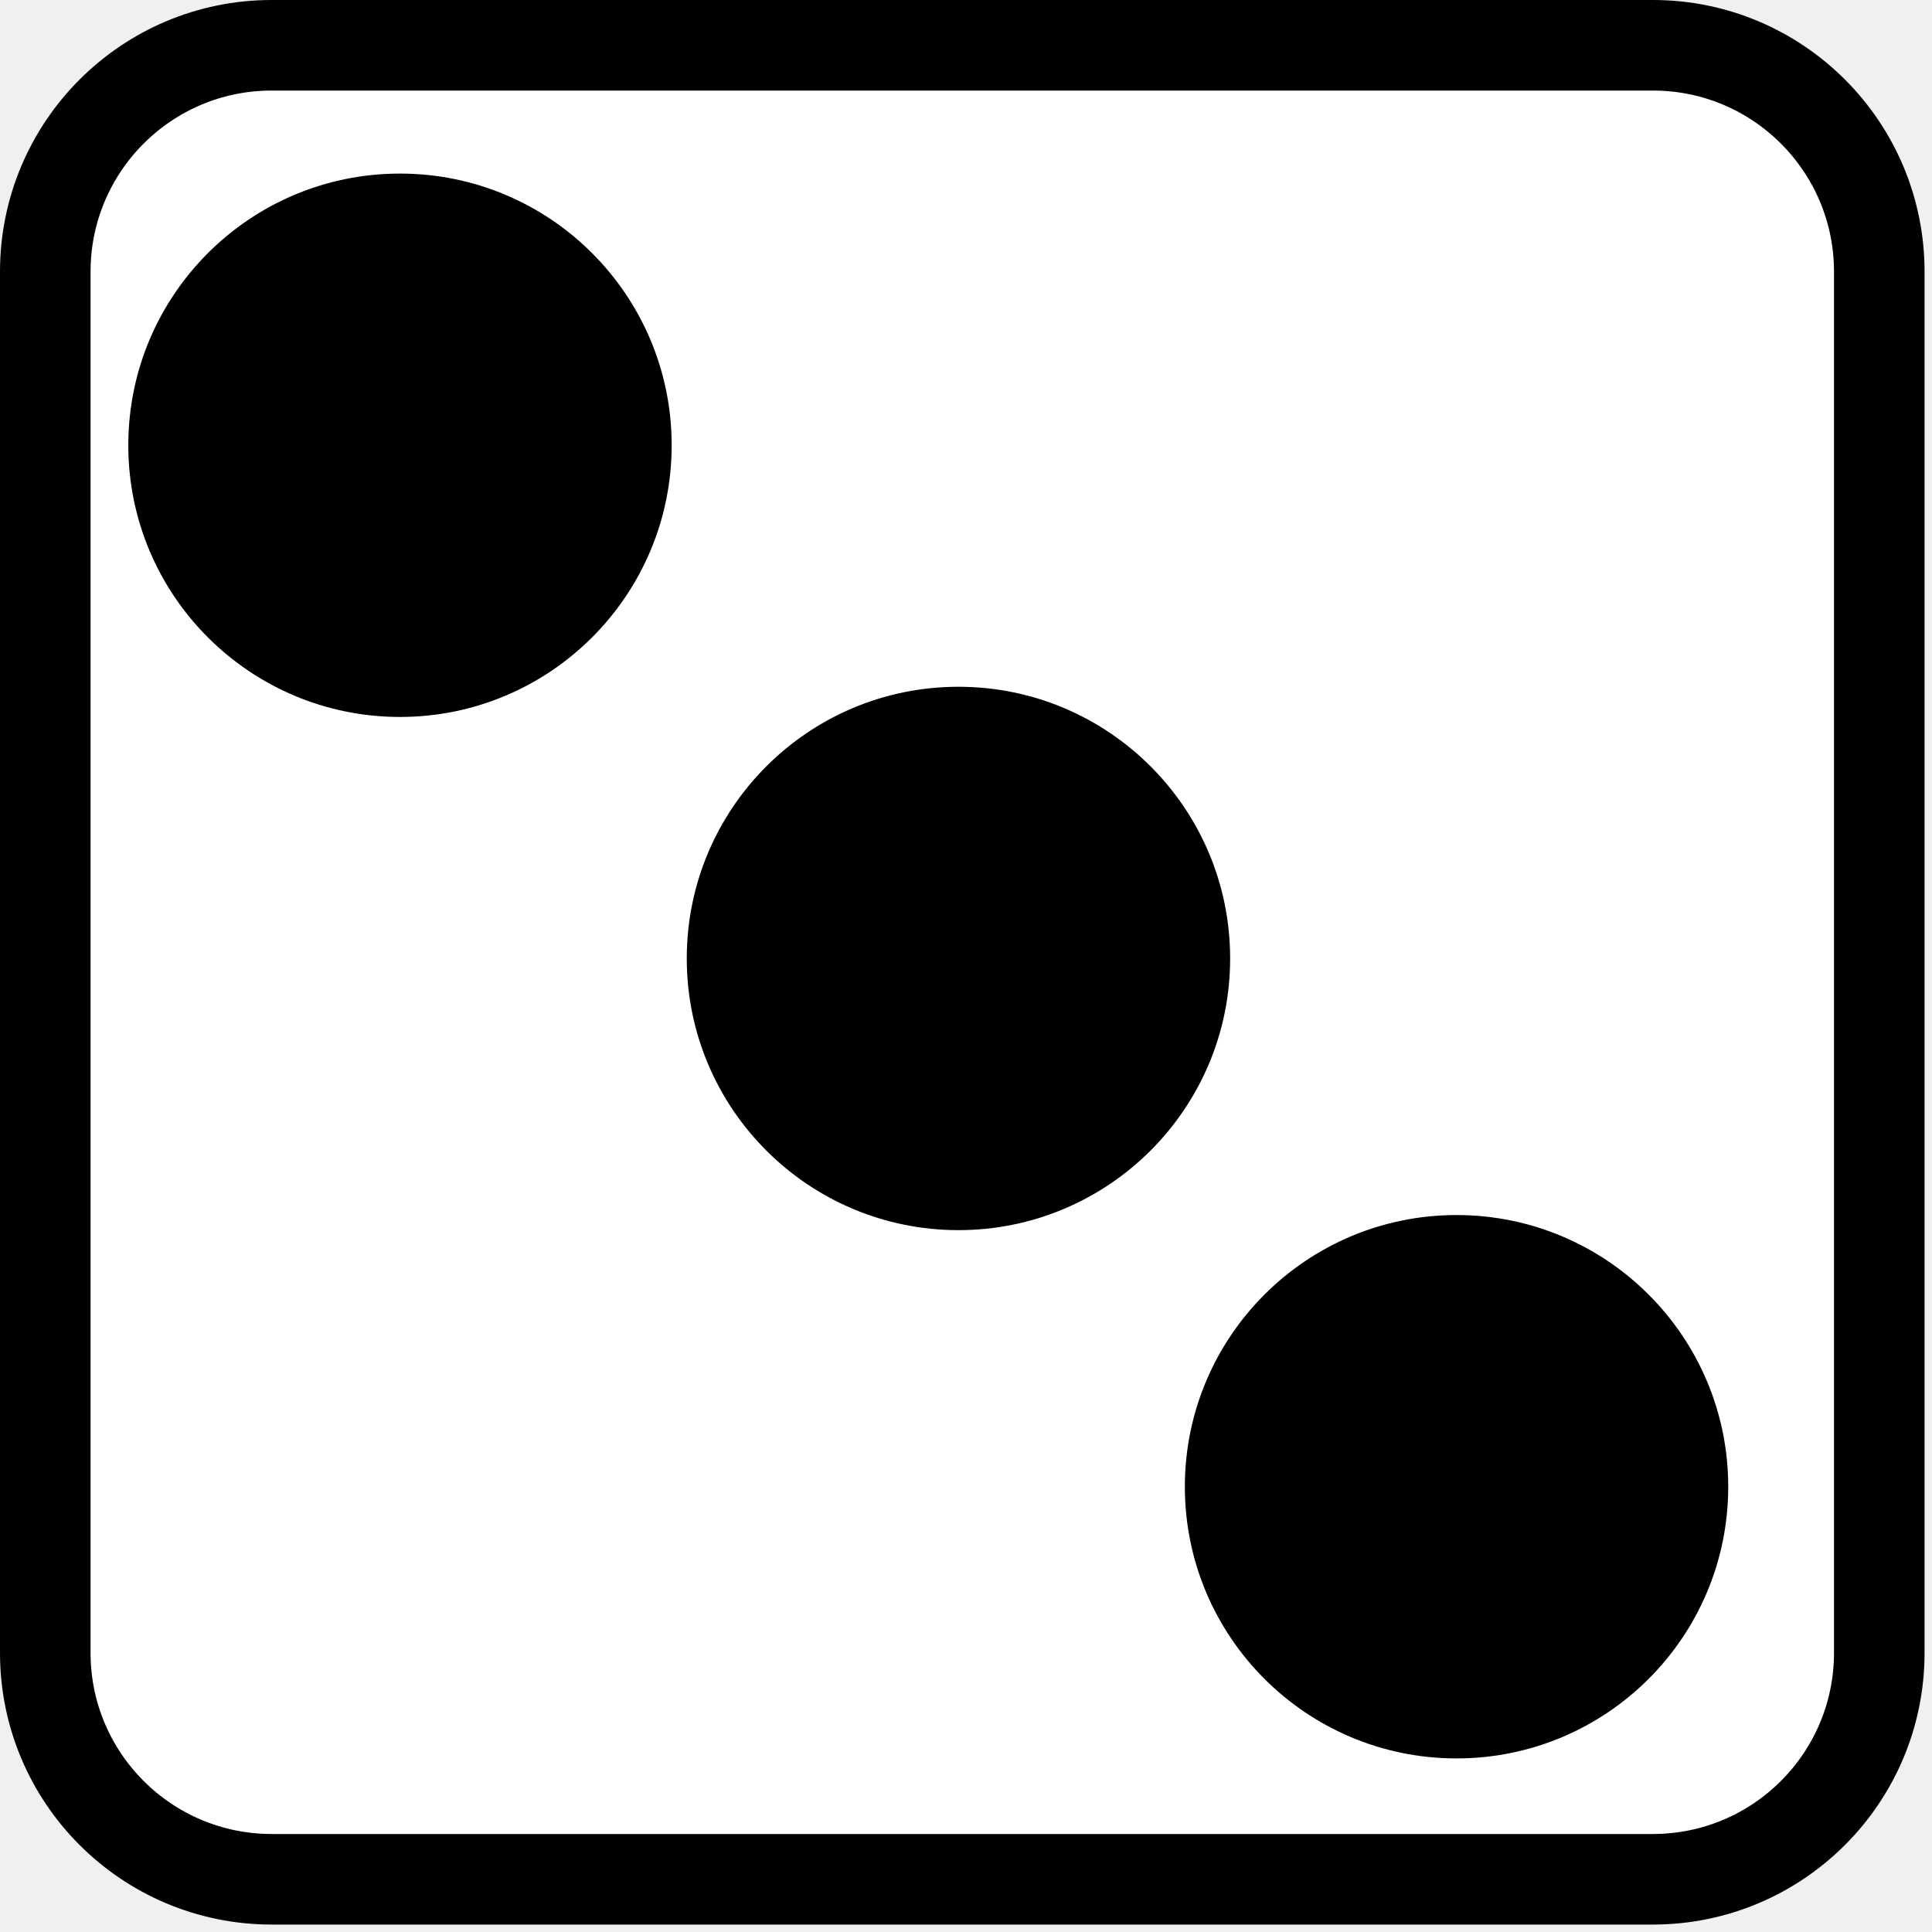
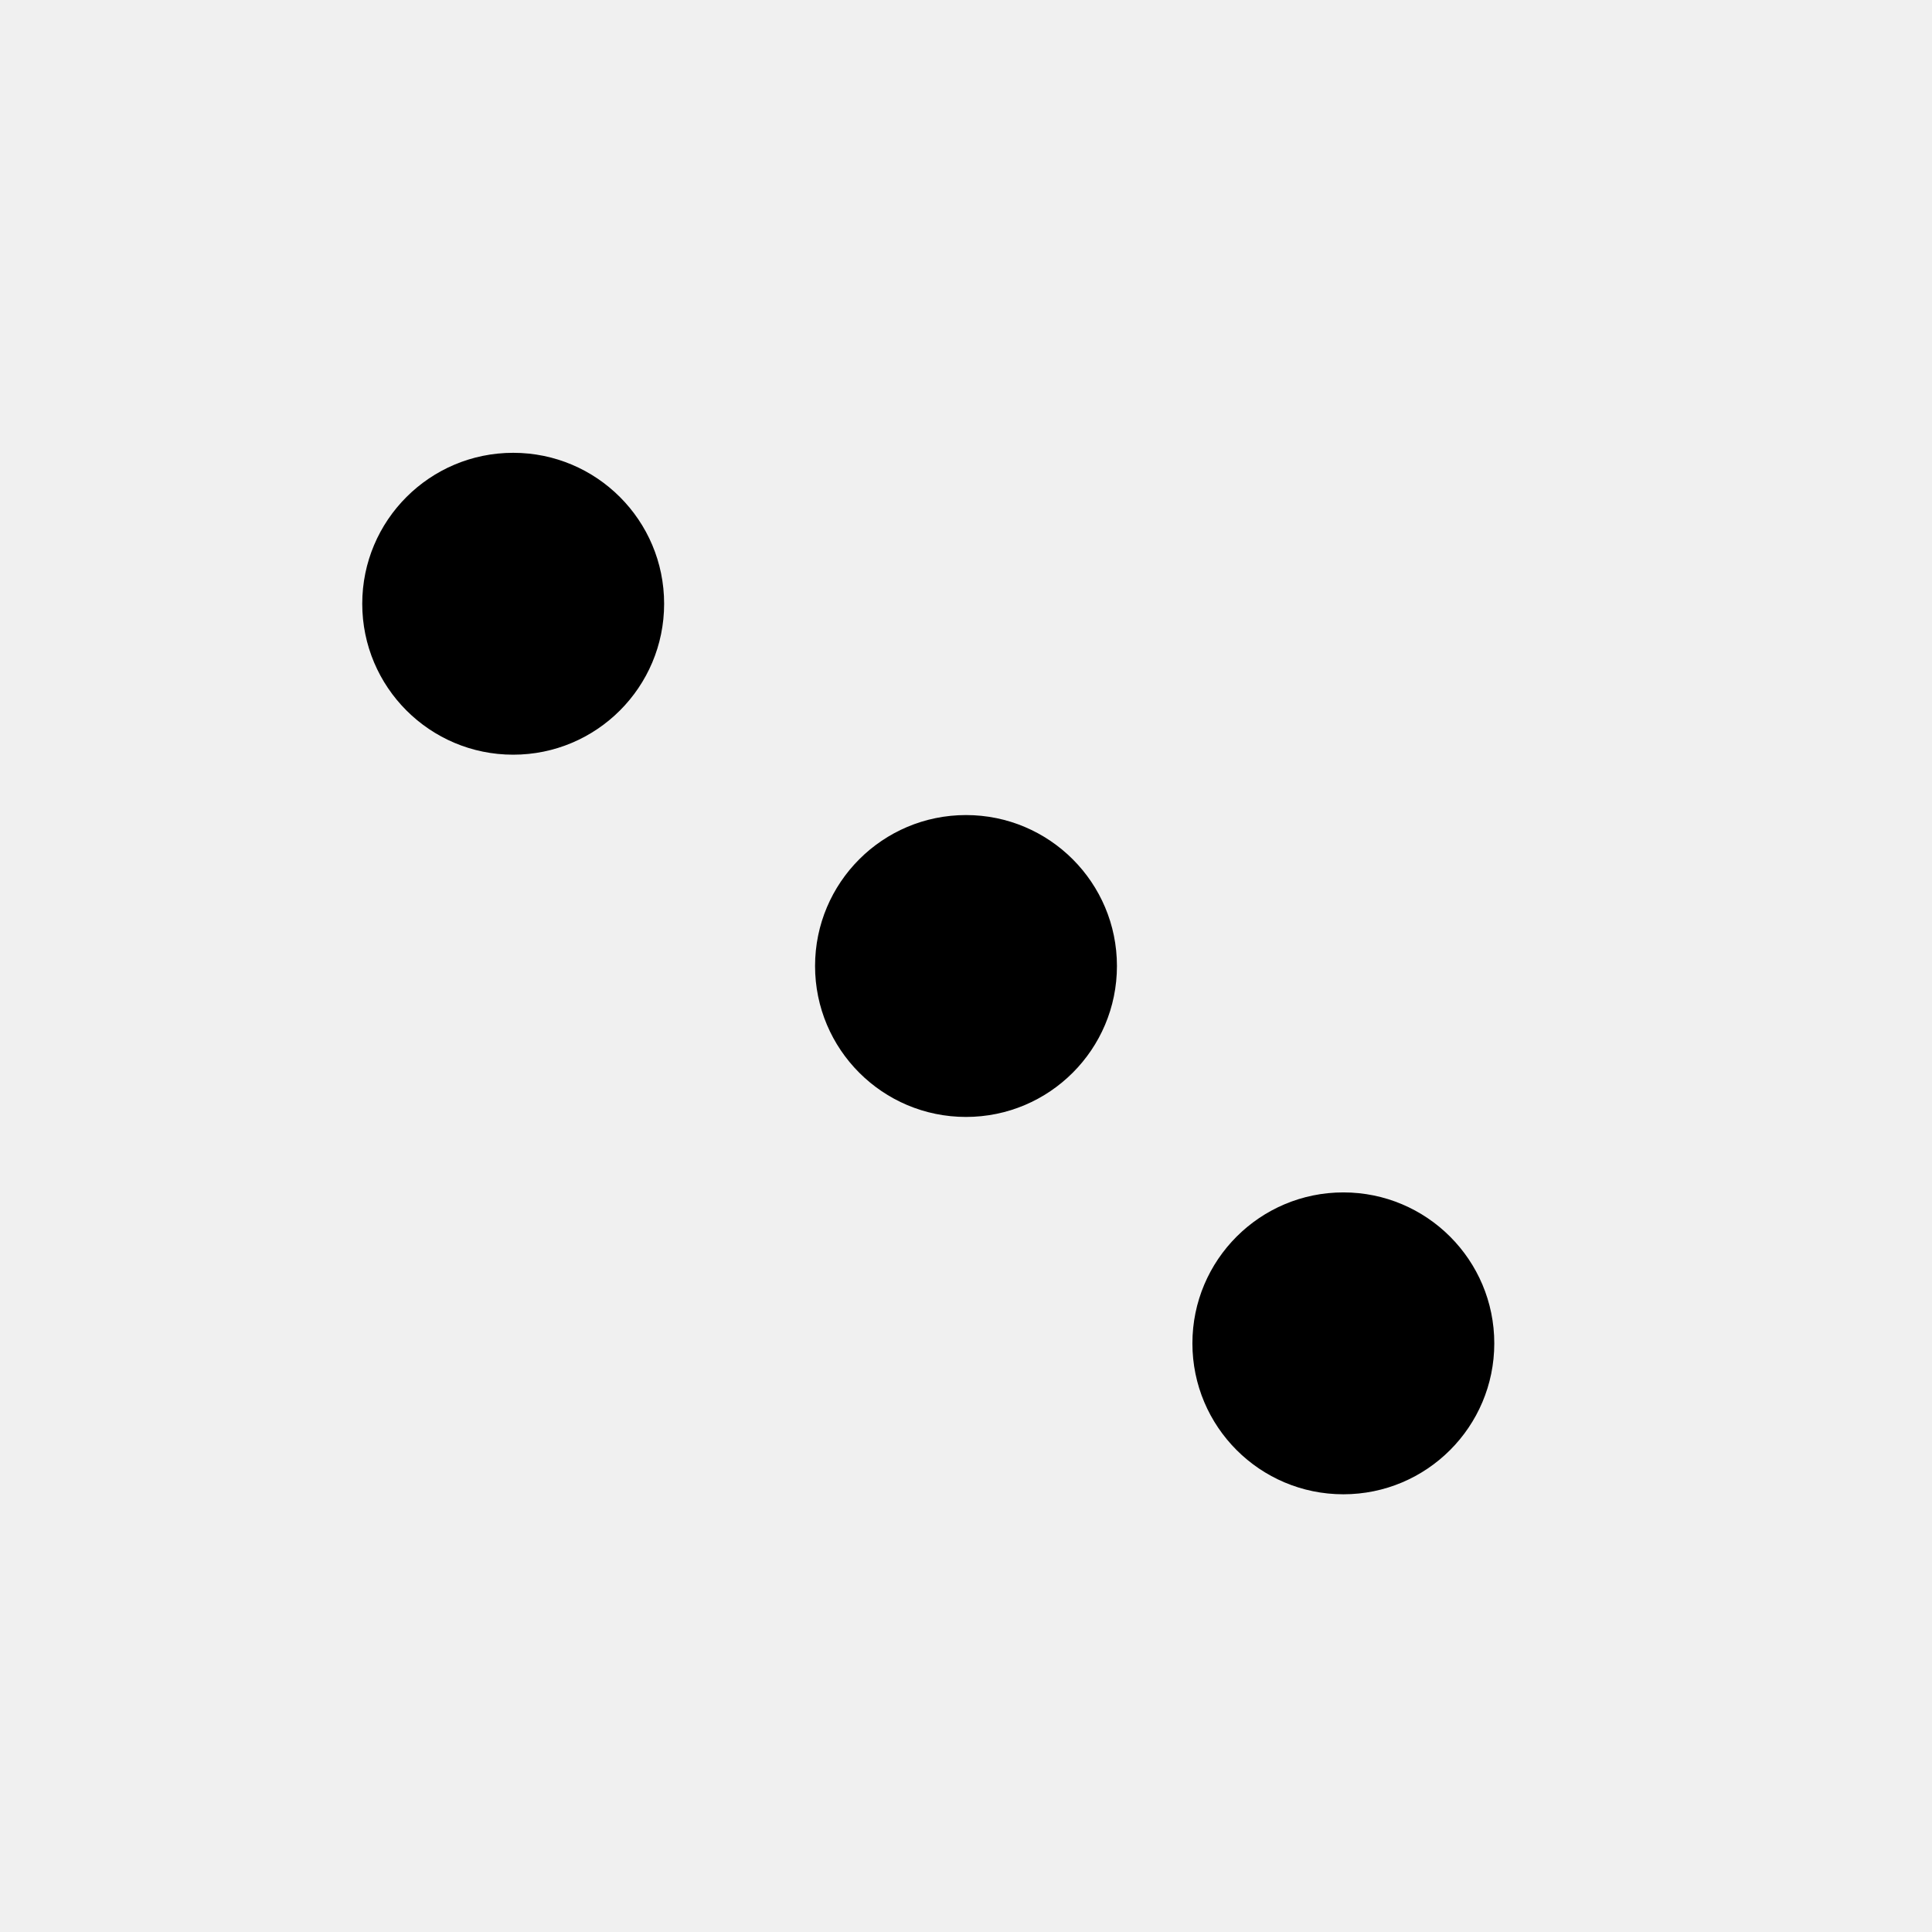
<svg xmlns="http://www.w3.org/2000/svg" width="128" height="128" viewBox="0 0 128 128" fill="none">
-   <rect x="3" y="3" width="121.507" height="121.507" rx="15" fill="white" stroke="black" stroke-width="6" />
-   <circle cx="26.5" cy="29.5" r="17.5" fill="black" />
-   <circle cx="26.5" cy="29.5" r="17.5" stroke="black" />
-   <circle cx="63.5" cy="63.5" r="17.5" fill="black" />
-   <circle cx="63.5" cy="63.5" r="17.5" stroke="black" />
-   <circle cx="96.5" cy="98.5" r="17.5" fill="black" />
-   <circle cx="96.5" cy="98.5" r="17.5" stroke="black" />
+   <circle cx="34" cy="40" r="10" fill="black" />
+   <circle cx="64" cy="64" r="10" fill="black" />
+   <circle cx="89" cy="89" r="10" fill="black" />
</svg>
